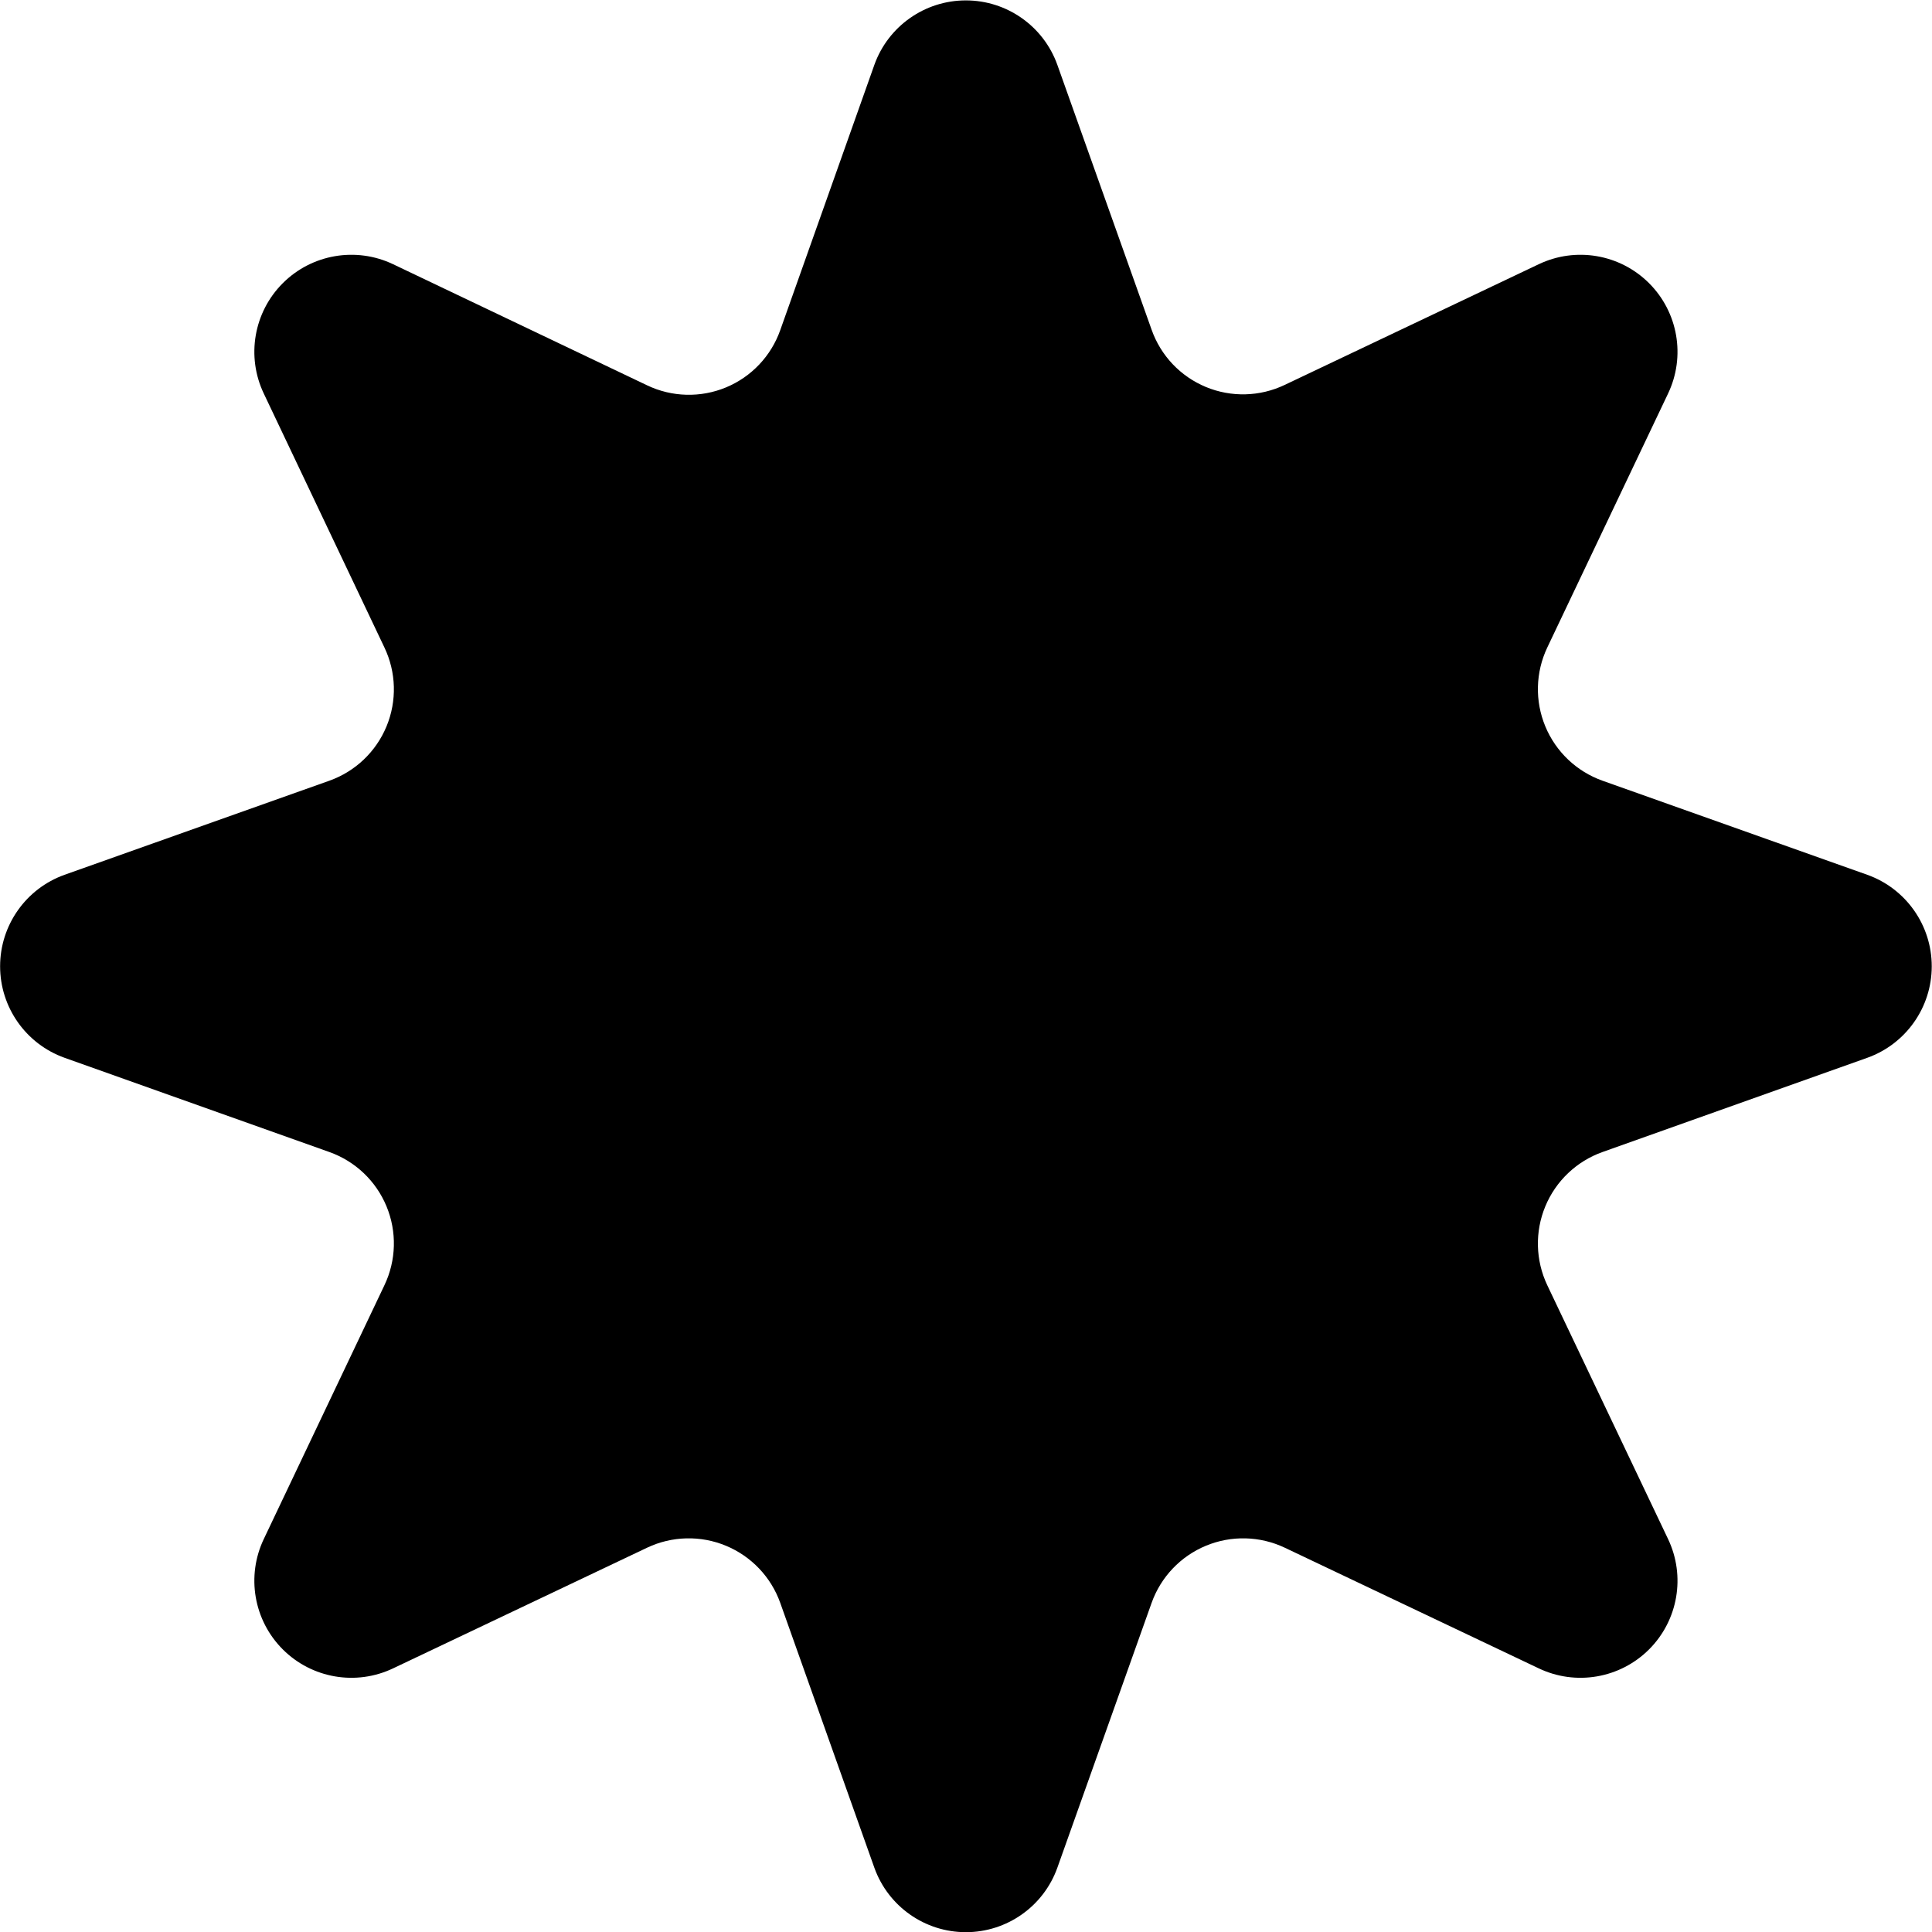
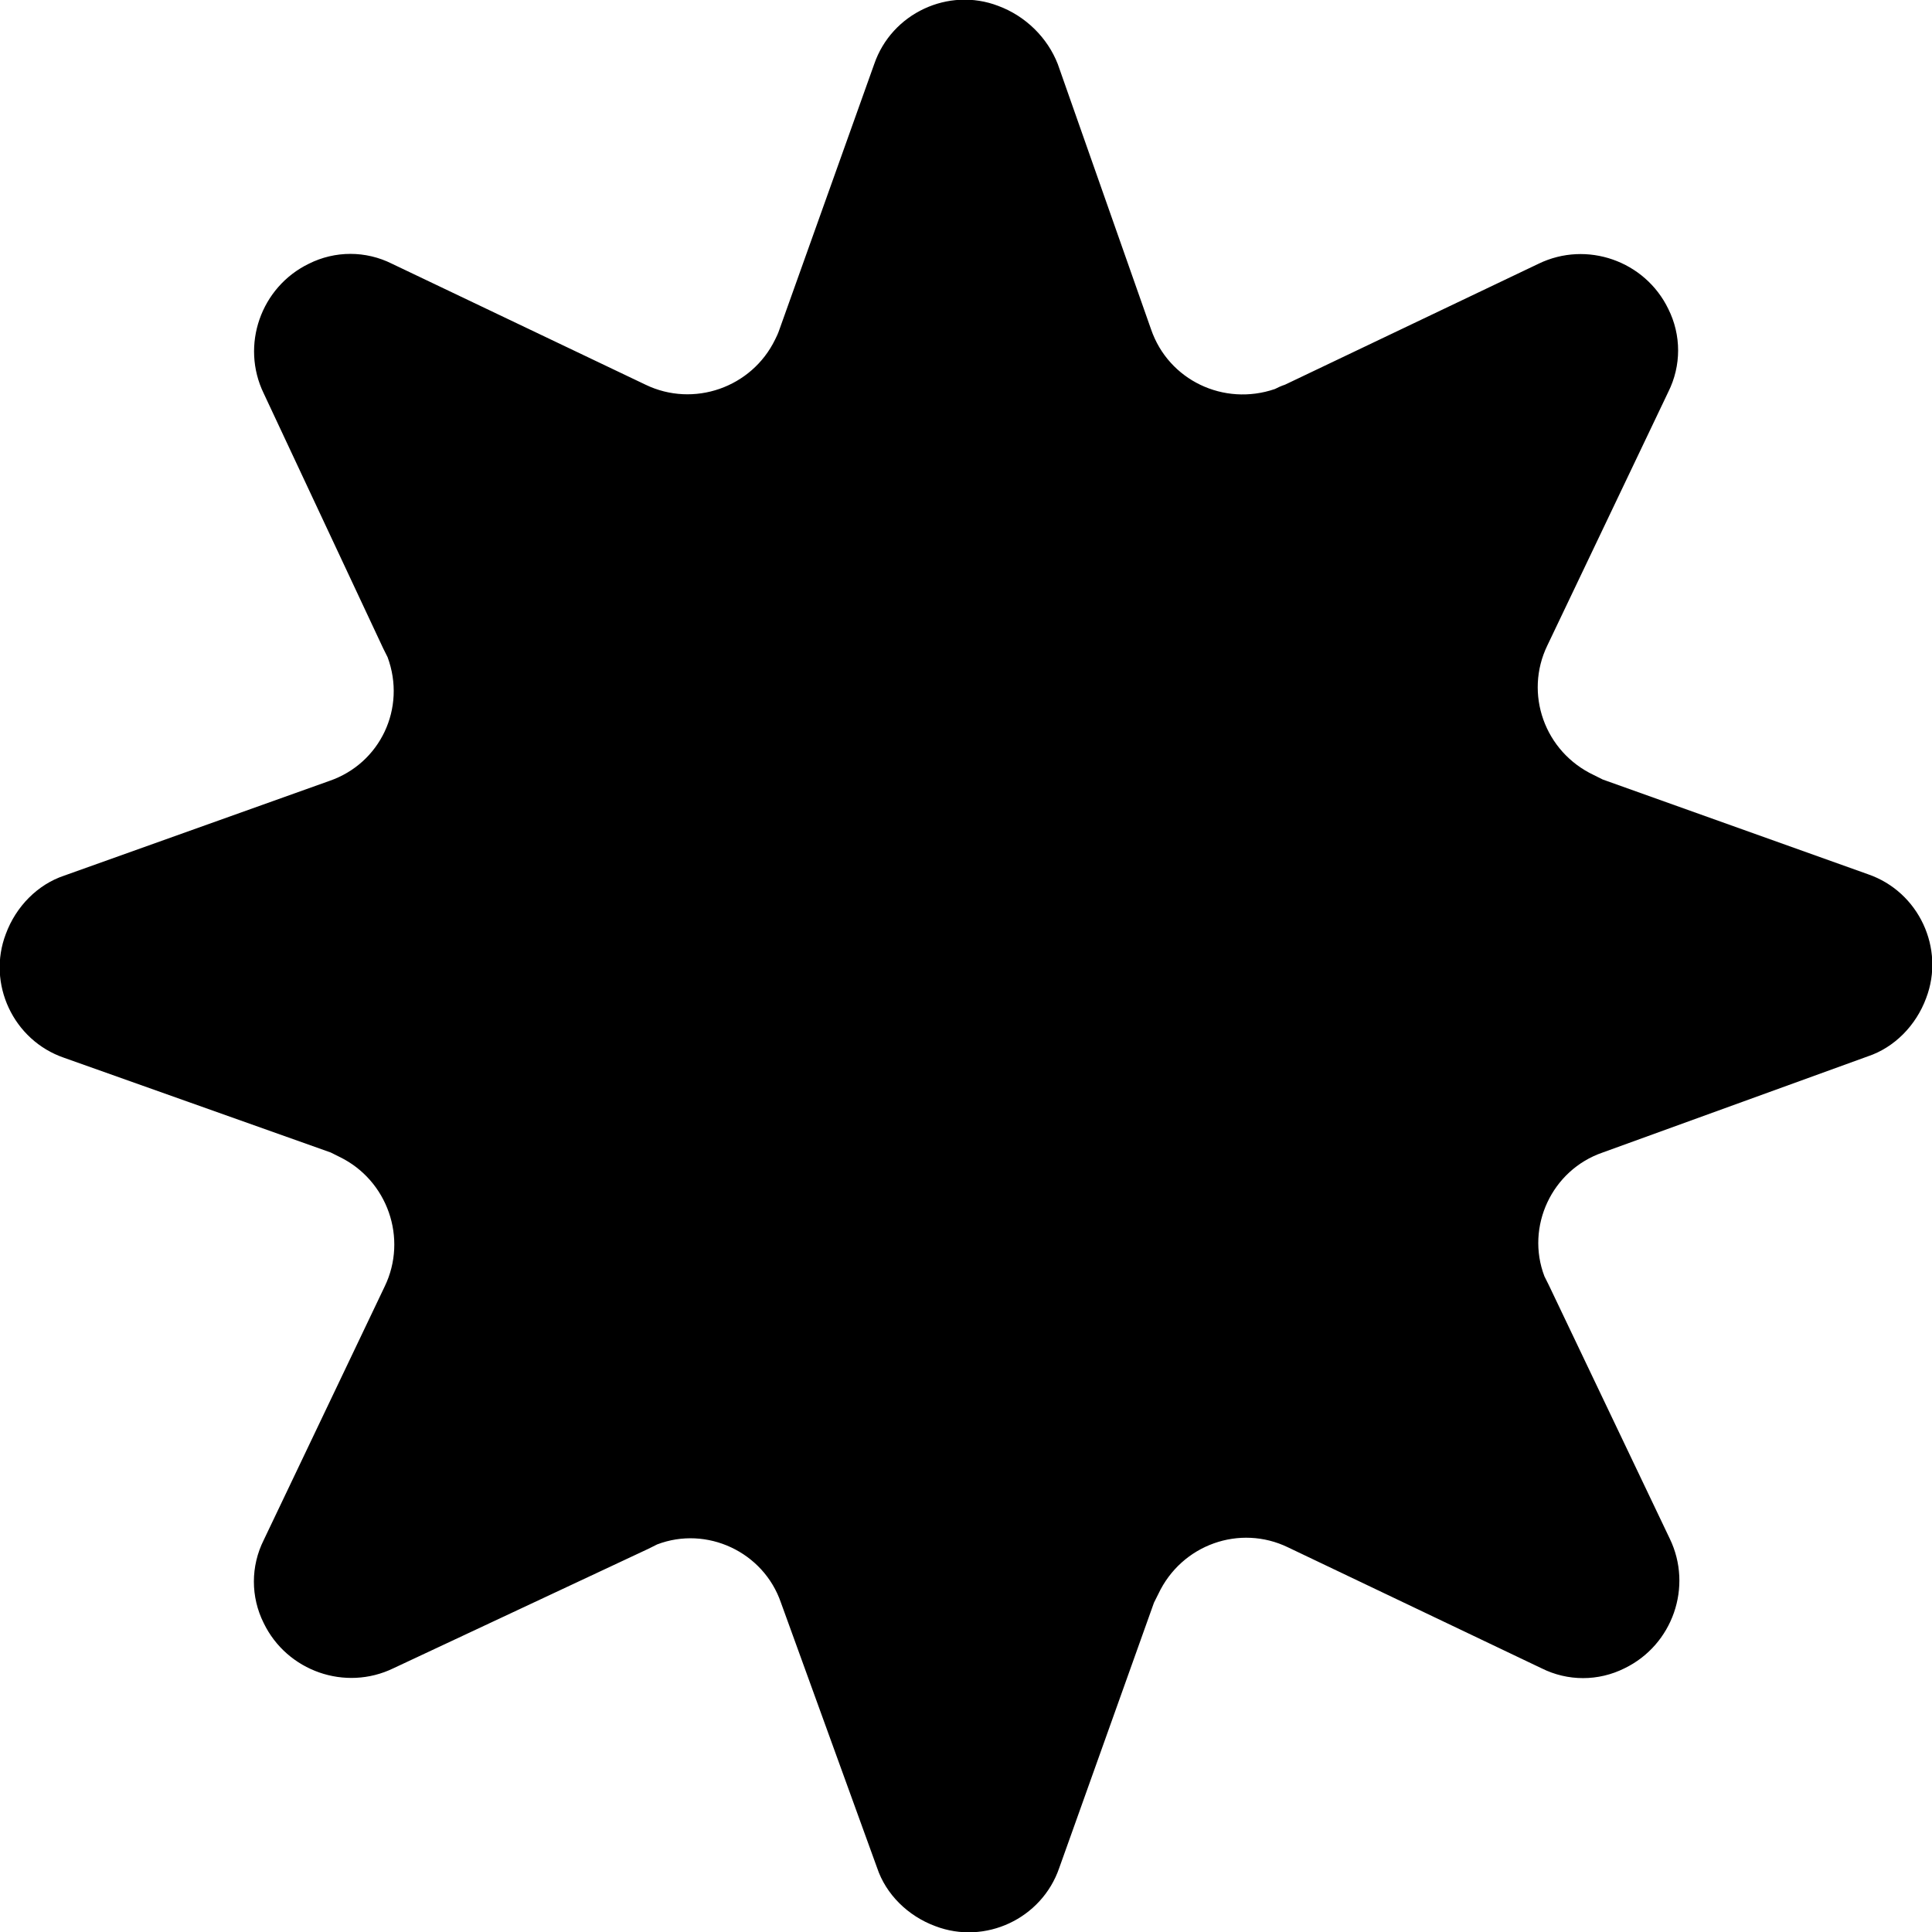
- <svg xmlns="http://www.w3.org/2000/svg" id="Layer_1" data-name="Layer 1" viewBox="0 0 132.62 132.62">
-   <path d="M485.74,79l6.47,18.18a6.65,6.65,0,0,0,9.14,3.79l17.43-8.28a6.66,6.66,0,0,1,8.88,8.88L519.37,119a6.67,6.67,0,0,0,3.79,9.14l18.18,6.46a6.67,6.67,0,0,1,0,12.56l-18.18,6.47a6.67,6.67,0,0,0-3.79,9.14l8.29,17.42a6.66,6.66,0,0,1-8.88,8.88l-17.43-8.28a6.67,6.67,0,0,0-9.14,3.79l-6.47,18.18a6.67,6.67,0,0,1-12.56,0l-6.46-18.18a6.67,6.67,0,0,0-9.14-3.79l-17.43,8.28a6.66,6.66,0,0,1-8.88-8.88l8.28-17.42a6.66,6.66,0,0,0-3.78-9.14l-18.18-6.47a6.67,6.67,0,0,1,0-12.56l18.18-6.46a6.66,6.66,0,0,0,3.78-9.14l-8.28-17.43a6.66,6.66,0,0,1,8.88-8.88L457.58,101a6.65,6.65,0,0,0,9.14-3.79L473.18,79A6.67,6.67,0,0,1,485.74,79Z" transform="translate(-413.16 -74.55)" />
+ <svg xmlns="http://www.w3.org/2000/svg" version="1.1" id="Layer_1" x="0px" y="0px" viewBox="0 0 132.6 132.6" style="enable-background:new 0 0 132.6 132.6;" xml:space="preserve">
+   <path class="st0" d="M72.6,4.4L79,22.6c1.2,3.5,5,5.3,8.5,4.1c0.2-0.1,0.4-0.2,0.7-0.3l17.4-8.3c3.3-1.6,7.3-0.2,8.9,3.1  c0.9,1.8,0.9,3.9,0,5.7l-8.3,17.4c-1.6,3.3-0.2,7.3,3.2,8.9c0.2,0.1,0.4,0.2,0.6,0.3l18.2,6.5c3.5,1.2,5.3,5.1,4,8.5  c-0.7,1.9-2.2,3.4-4,4L110,79.1c-3.5,1.2-5.3,5.1-4,8.5c0.1,0.2,0.2,0.4,0.3,0.6l8.3,17.4c1.6,3.3,0.2,7.3-3.1,8.9  c-1.8,0.9-3.9,0.9-5.7,0l-17.4-8.3c-3.3-1.6-7.3-0.2-8.9,3.2c-0.1,0.2-0.2,0.4-0.3,0.6l-6.5,18.2c-1.2,3.5-5.1,5.3-8.5,4  c-1.9-0.7-3.4-2.2-4-4L53.6,110c-1.2-3.5-5.1-5.3-8.5-4c-0.2,0.1-0.4,0.2-0.6,0.3L27,114.5c-3.3,1.6-7.3,0.2-8.9-3.1  c-0.9-1.8-0.9-3.9,0-5.7l8.3-17.4c1.6-3.3,0.2-7.3-3.1-8.9c-0.2-0.1-0.4-0.2-0.6-0.3L4.4,72.6c-3.5-1.2-5.3-5.1-4-8.5  c0.7-1.9,2.2-3.4,4-4l18.2-6.5c3.5-1.2,5.3-5,4-8.5c-0.1-0.2-0.2-0.4-0.3-0.6L18.1,27c-1.6-3.3-0.2-7.3,3.1-8.9  c1.8-0.9,3.9-0.9,5.7,0l17.4,8.3c3.3,1.6,7.3,0.2,8.9-3.1c0.1-0.2,0.2-0.4,0.3-0.7L60,4.4c1.2-3.5,5.1-5.3,8.5-4  C70.4,1.1,71.9,2.6,72.6,4.4z" />
</svg>
